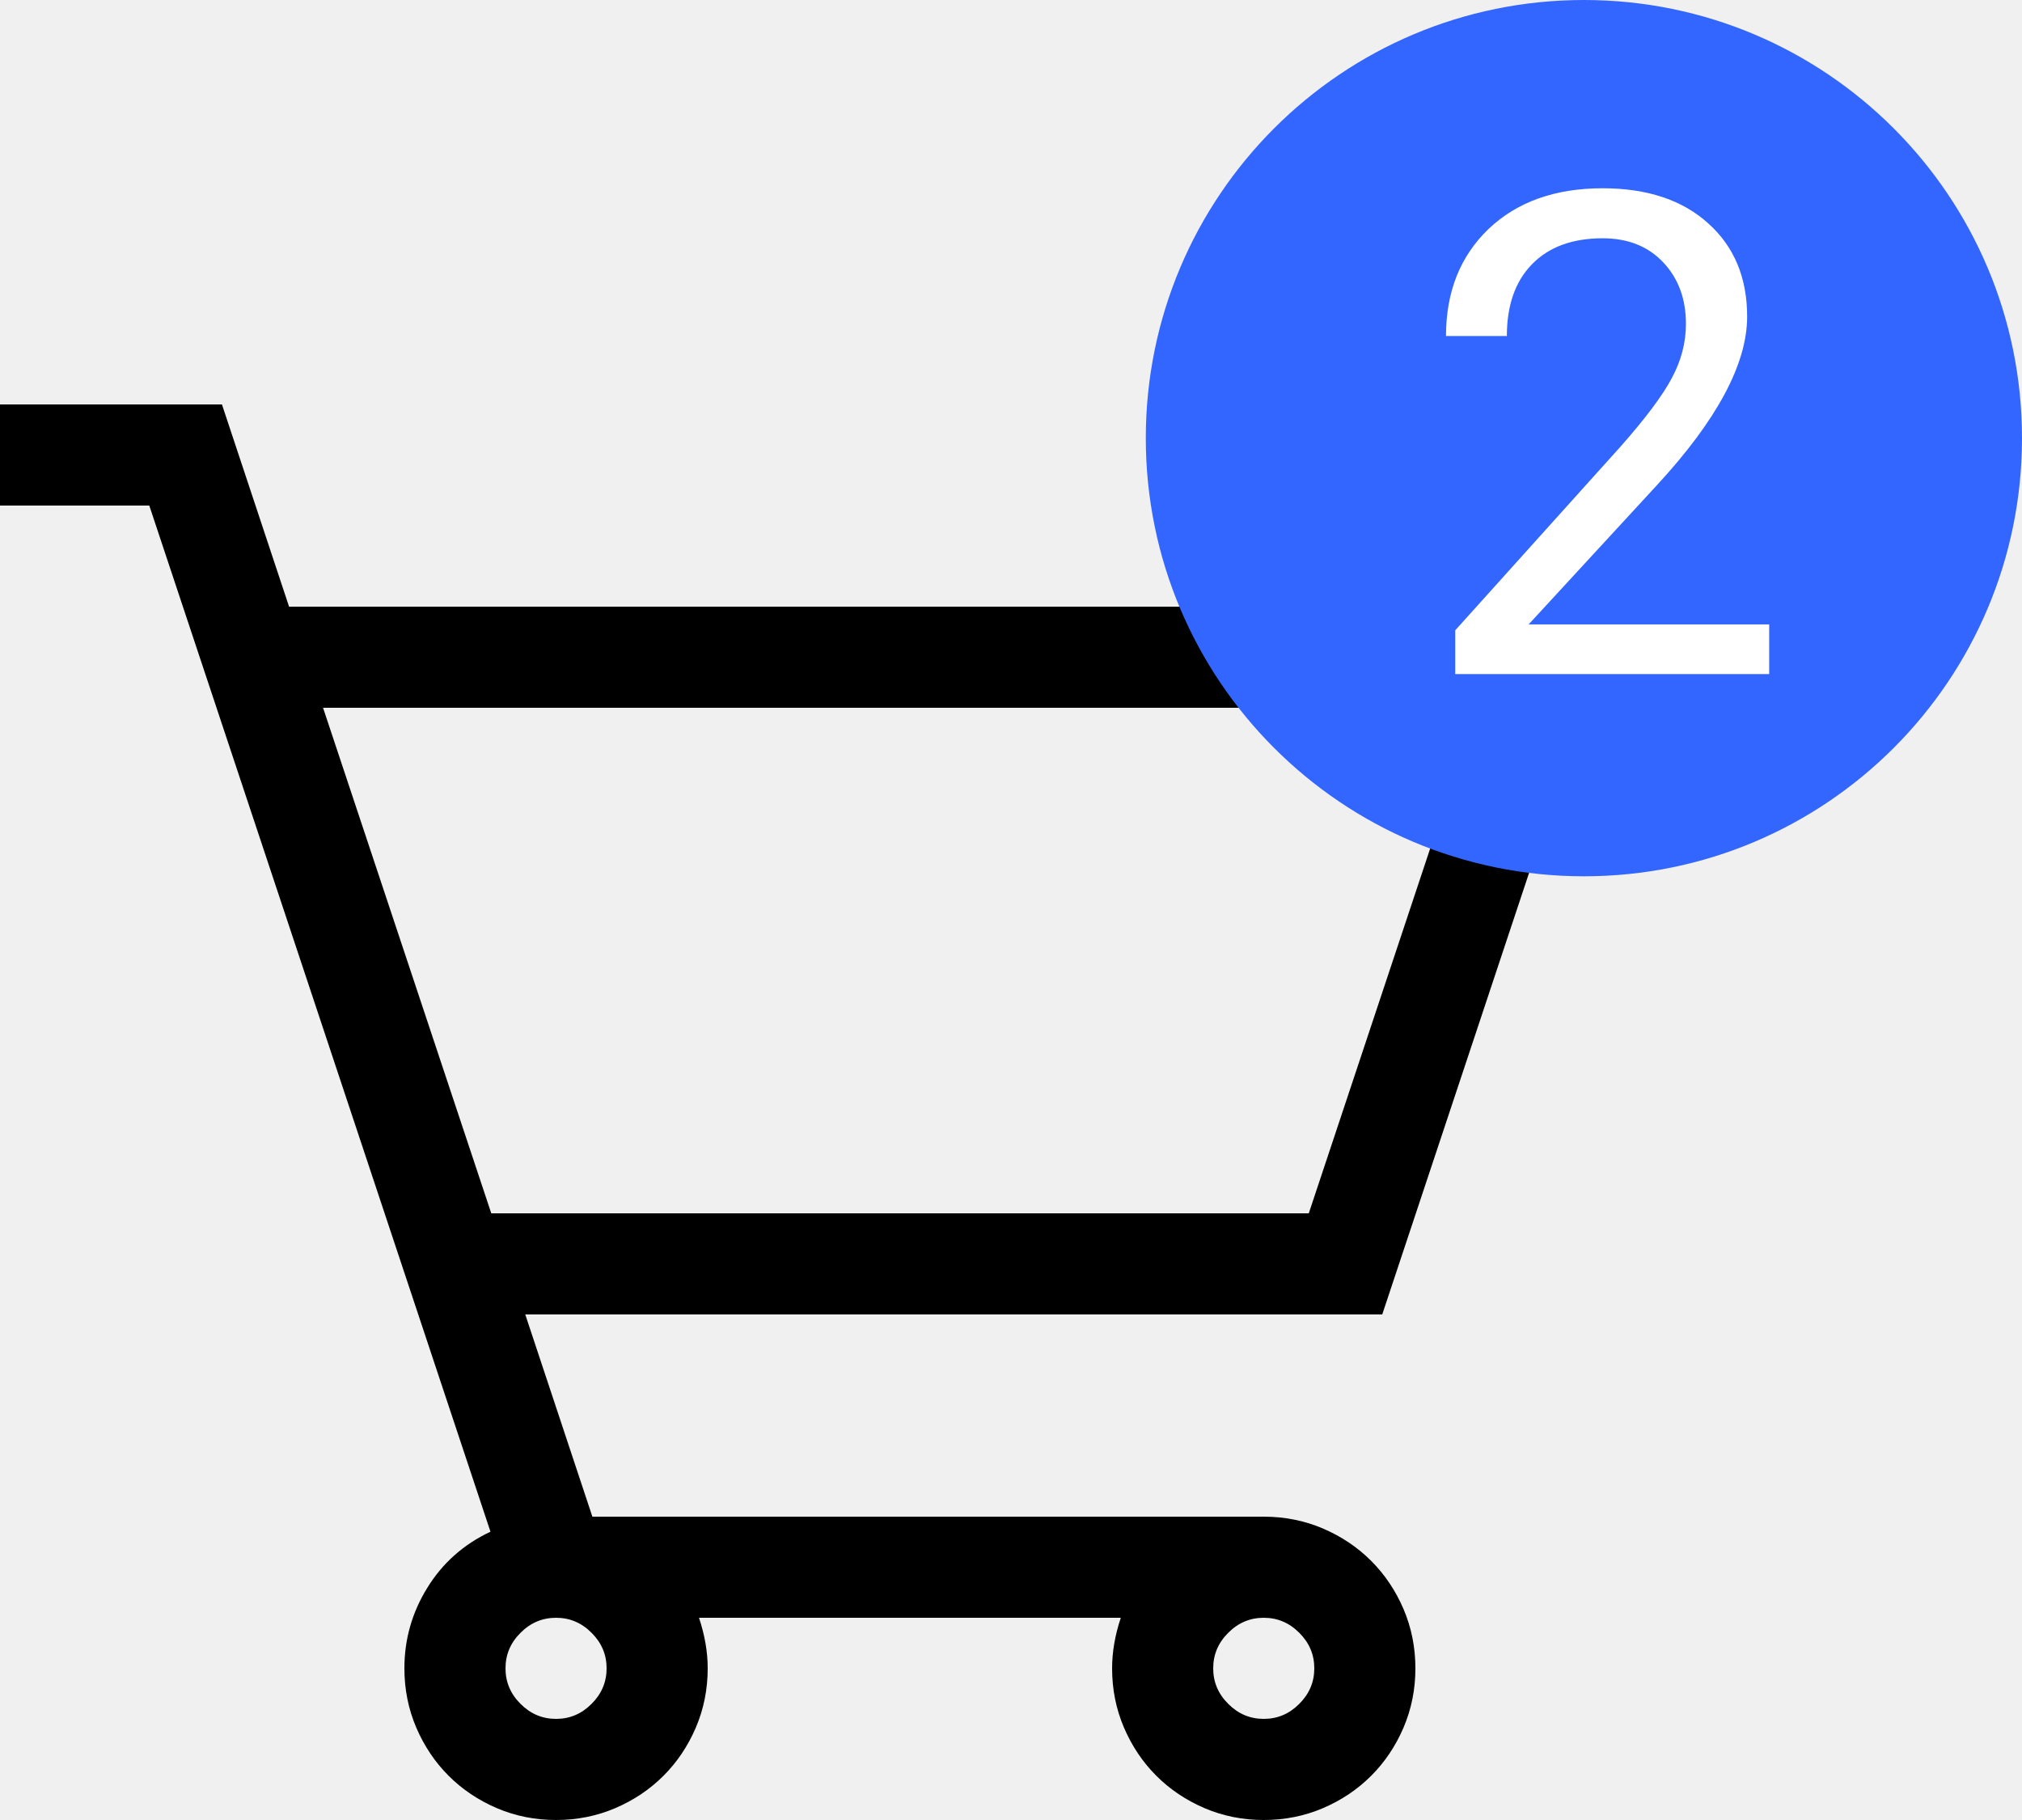
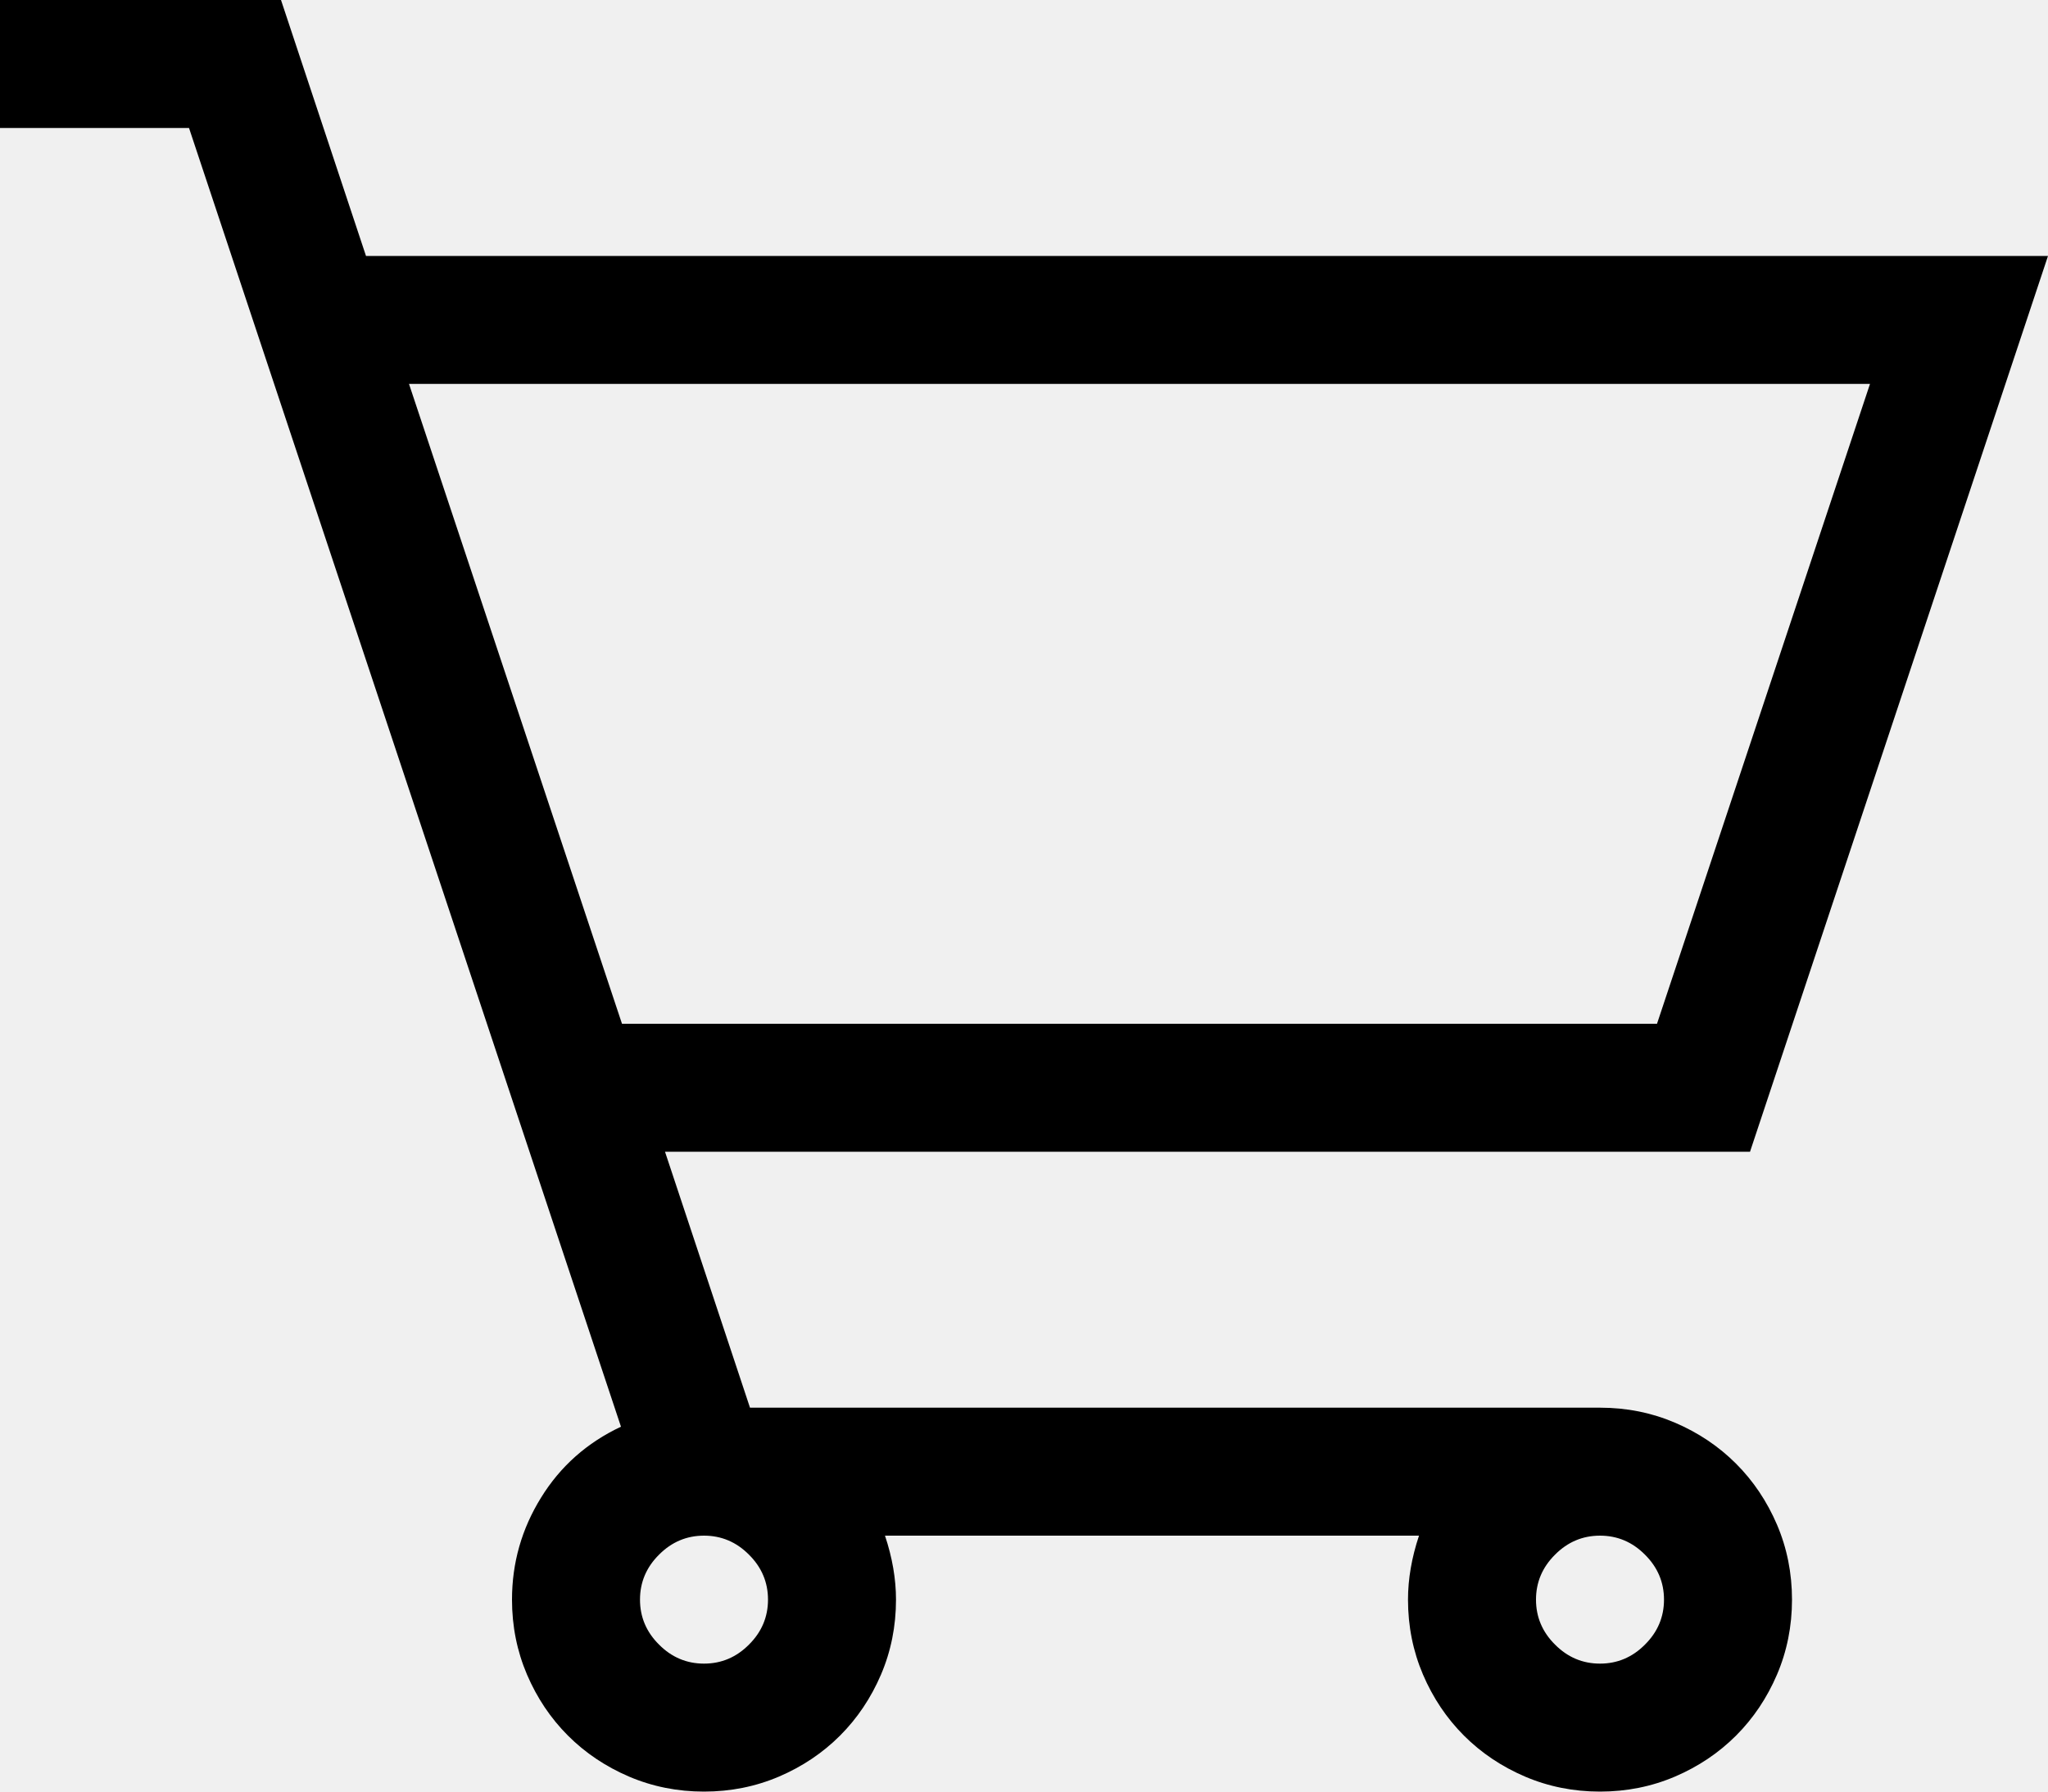
- <svg xmlns="http://www.w3.org/2000/svg" width="30" height="27" viewBox="0 0 30 27" fill="none">
-   <path d="M18.75 22.5C19.062 22.5 19.355 22.559 19.629 22.676C19.902 22.793 20.141 22.953 20.344 23.156C20.547 23.359 20.707 23.598 20.824 23.871C20.941 24.145 21 24.438 21 24.75C21 25.062 20.941 25.355 20.824 25.629C20.707 25.902 20.547 26.141 20.344 26.344C20.141 26.547 19.902 26.707 19.629 26.824C19.355 26.941 19.062 27 18.75 27C18.438 27 18.145 26.941 17.871 26.824C17.598 26.707 17.359 26.547 17.156 26.344C16.953 26.141 16.793 25.902 16.676 25.629C16.559 25.355 16.5 25.062 16.5 24.75C16.5 24.508 16.543 24.258 16.629 24H10.371C10.457 24.258 10.5 24.508 10.5 24.75C10.5 25.062 10.441 25.355 10.324 25.629C10.207 25.902 10.047 26.141 9.844 26.344C9.641 26.547 9.402 26.707 9.129 26.824C8.855 26.941 8.562 27 8.25 27C7.938 27 7.645 26.941 7.371 26.824C7.098 26.707 6.859 26.547 6.656 26.344C6.453 26.141 6.293 25.902 6.176 25.629C6.059 25.355 6 25.062 6 24.75C6 24.32 6.113 23.922 6.34 23.555C6.566 23.188 6.879 22.91 7.277 22.723L2.215 7.5H0V6H3.293L4.289 9H24L20.508 19.5H7.793L8.789 22.5H18.75ZM4.793 10.5L7.289 18H19.418L21.914 10.5H4.793ZM9 24.75C9 24.547 8.926 24.371 8.777 24.223C8.629 24.074 8.453 24 8.25 24C8.047 24 7.871 24.074 7.723 24.223C7.574 24.371 7.5 24.547 7.5 24.75C7.5 24.953 7.574 25.129 7.723 25.277C7.871 25.426 8.047 25.5 8.25 25.5C8.453 25.5 8.629 25.426 8.777 25.277C8.926 25.129 9 24.953 9 24.75ZM18.75 25.5C18.953 25.5 19.129 25.426 19.277 25.277C19.426 25.129 19.5 24.953 19.5 24.75C19.5 24.547 19.426 24.371 19.277 24.223C19.129 24.074 18.953 24 18.75 24C18.547 24 18.371 24.074 18.223 24.223C18.074 24.371 18 24.547 18 24.75C18 24.953 18.074 25.129 18.223 25.277C18.371 25.426 18.547 25.5 18.75 25.5Z" fill="black" />
-   <circle cx="23.5" cy="6.5" r="6.5" fill="#3366FF" />
-   <path d="M26.249 10H21.591V9.351L24.052 6.616C24.416 6.203 24.667 5.868 24.804 5.61C24.944 5.35 25.014 5.081 25.014 4.805C25.014 4.434 24.901 4.129 24.677 3.892C24.452 3.654 24.153 3.535 23.778 3.535C23.329 3.535 22.979 3.664 22.729 3.921C22.481 4.175 22.357 4.53 22.357 4.985H21.454C21.454 4.331 21.664 3.802 22.084 3.398C22.507 2.995 23.072 2.793 23.778 2.793C24.439 2.793 24.962 2.967 25.346 3.315C25.73 3.66 25.922 4.121 25.922 4.697C25.922 5.397 25.476 6.23 24.584 7.197L22.68 9.263H26.249V10Z" fill="white" />
+ <svg xmlns="http://www.w3.org/2000/svg" width="24" height="21" viewBox="0 0 24 21" fill="none">
+   <path d="M18.75 16.5C19.062 16.5 19.355 16.559 19.629 16.676C19.902 16.793 20.141 16.953 20.344 17.156C20.547 17.359 20.707 17.598 20.824 17.871C20.941 18.145 21 18.438 21 18.75C21 19.062 20.941 19.355 20.824 19.629C20.707 19.902 20.547 20.141 20.344 20.344C20.141 20.547 19.902 20.707 19.629 20.824C19.355 20.941 19.062 21 18.75 21C18.438 21 18.145 20.941 17.871 20.824C17.598 20.707 17.359 20.547 17.156 20.344C16.953 20.141 16.793 19.902 16.676 19.629C16.559 19.355 16.5 19.062 16.5 18.75C16.5 18.508 16.543 18.258 16.629 18H10.371C10.457 18.258 10.5 18.508 10.5 18.75C10.5 19.062 10.441 19.355 10.324 19.629C10.207 19.902 10.047 20.141 9.844 20.344C9.641 20.547 9.402 20.707 9.129 20.824C8.855 20.941 8.562 21 8.25 21C7.938 21 7.645 20.941 7.371 20.824C7.098 20.707 6.859 20.547 6.656 20.344C6.453 20.141 6.293 19.902 6.176 19.629C6.059 19.355 6 19.062 6 18.75C6 18.32 6.113 17.922 6.34 17.555C6.566 17.188 6.879 16.91 7.277 16.723L2.215 1.5H0V0H3.293L4.289 3H24L20.508 13.5H7.793L8.789 16.5H18.75ZM4.793 4.5L7.289 12H19.418L21.914 4.5H4.793ZM9 18.75C9 18.547 8.926 18.371 8.777 18.223C8.629 18.074 8.453 18 8.25 18C8.047 18 7.871 18.074 7.723 18.223C7.574 18.371 7.5 18.547 7.5 18.75C7.5 18.953 7.574 19.129 7.723 19.277C7.871 19.426 8.047 19.5 8.25 19.5C8.453 19.5 8.629 19.426 8.777 19.277C8.926 19.129 9 18.953 9 18.75ZM18.75 19.5C18.953 19.5 19.129 19.426 19.277 19.277C19.426 19.129 19.5 18.953 19.5 18.75C19.5 18.547 19.426 18.371 19.277 18.223C19.129 18.074 18.953 18 18.75 18C18.547 18 18.371 18.074 18.223 18.223C18.074 18.371 18 18.547 18 18.75C18 18.953 18.074 19.129 18.223 19.277C18.371 19.426 18.547 19.5 18.75 19.5Z" fill="black" />
</svg>
